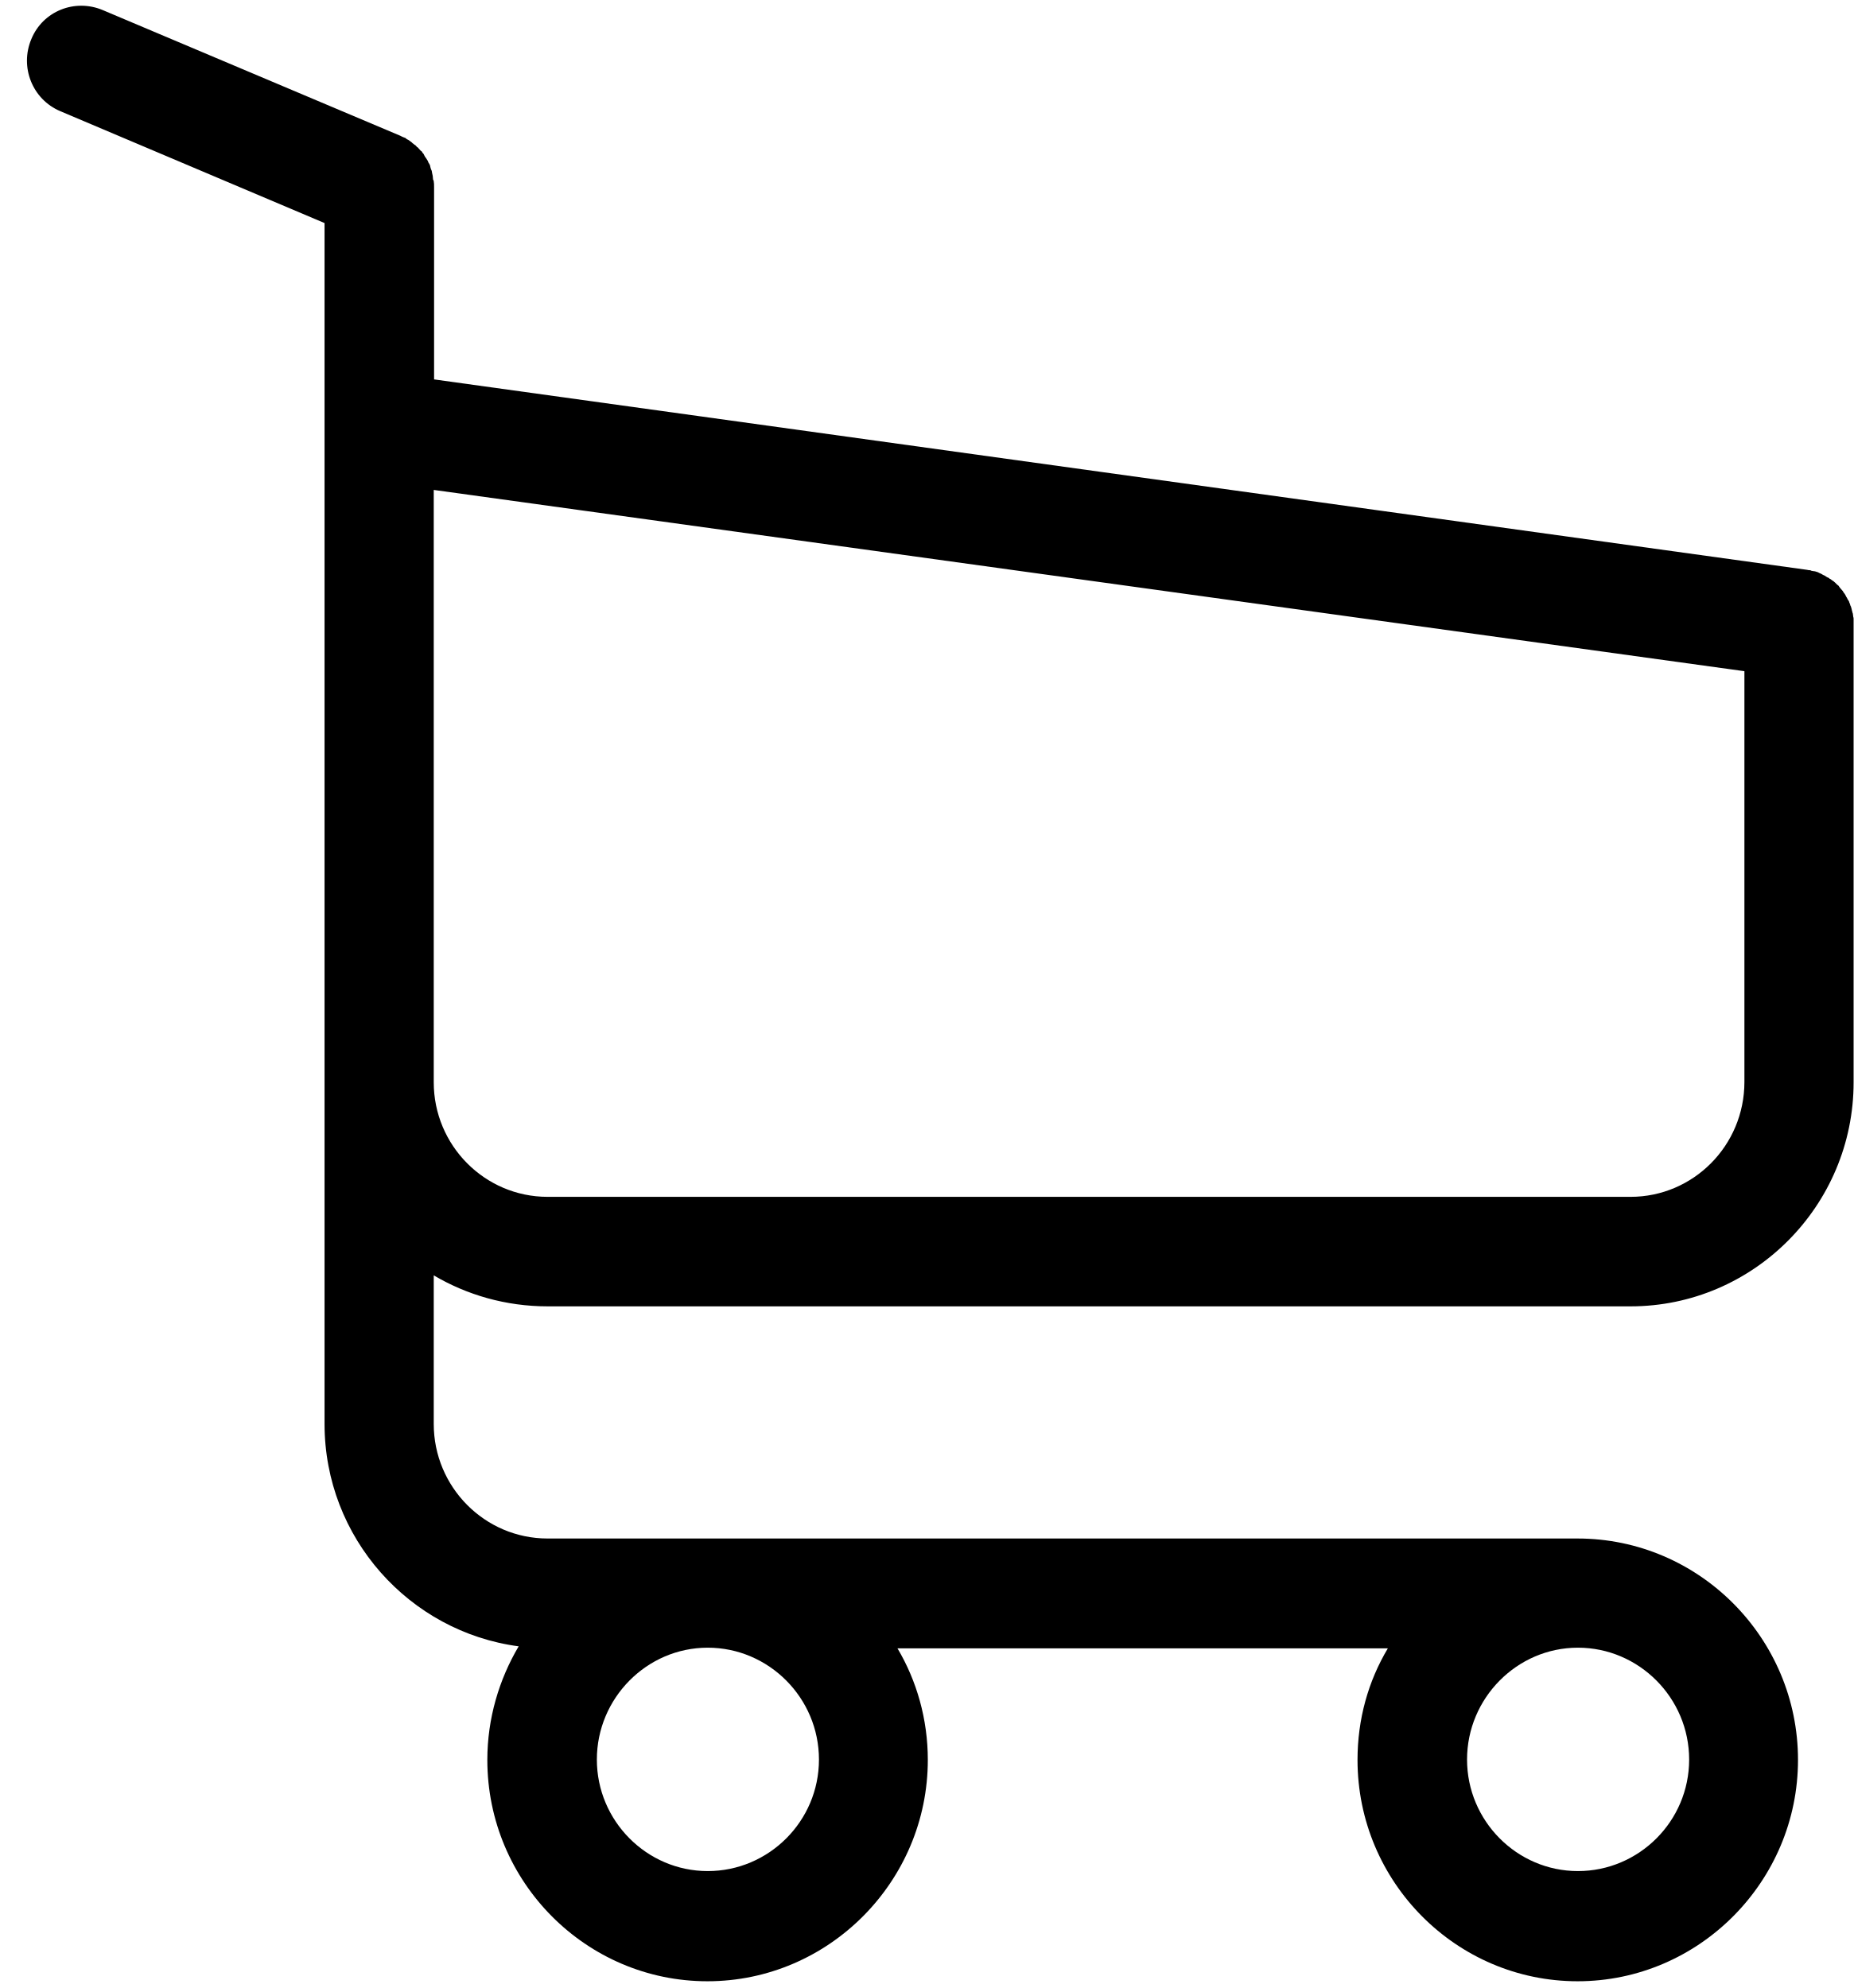
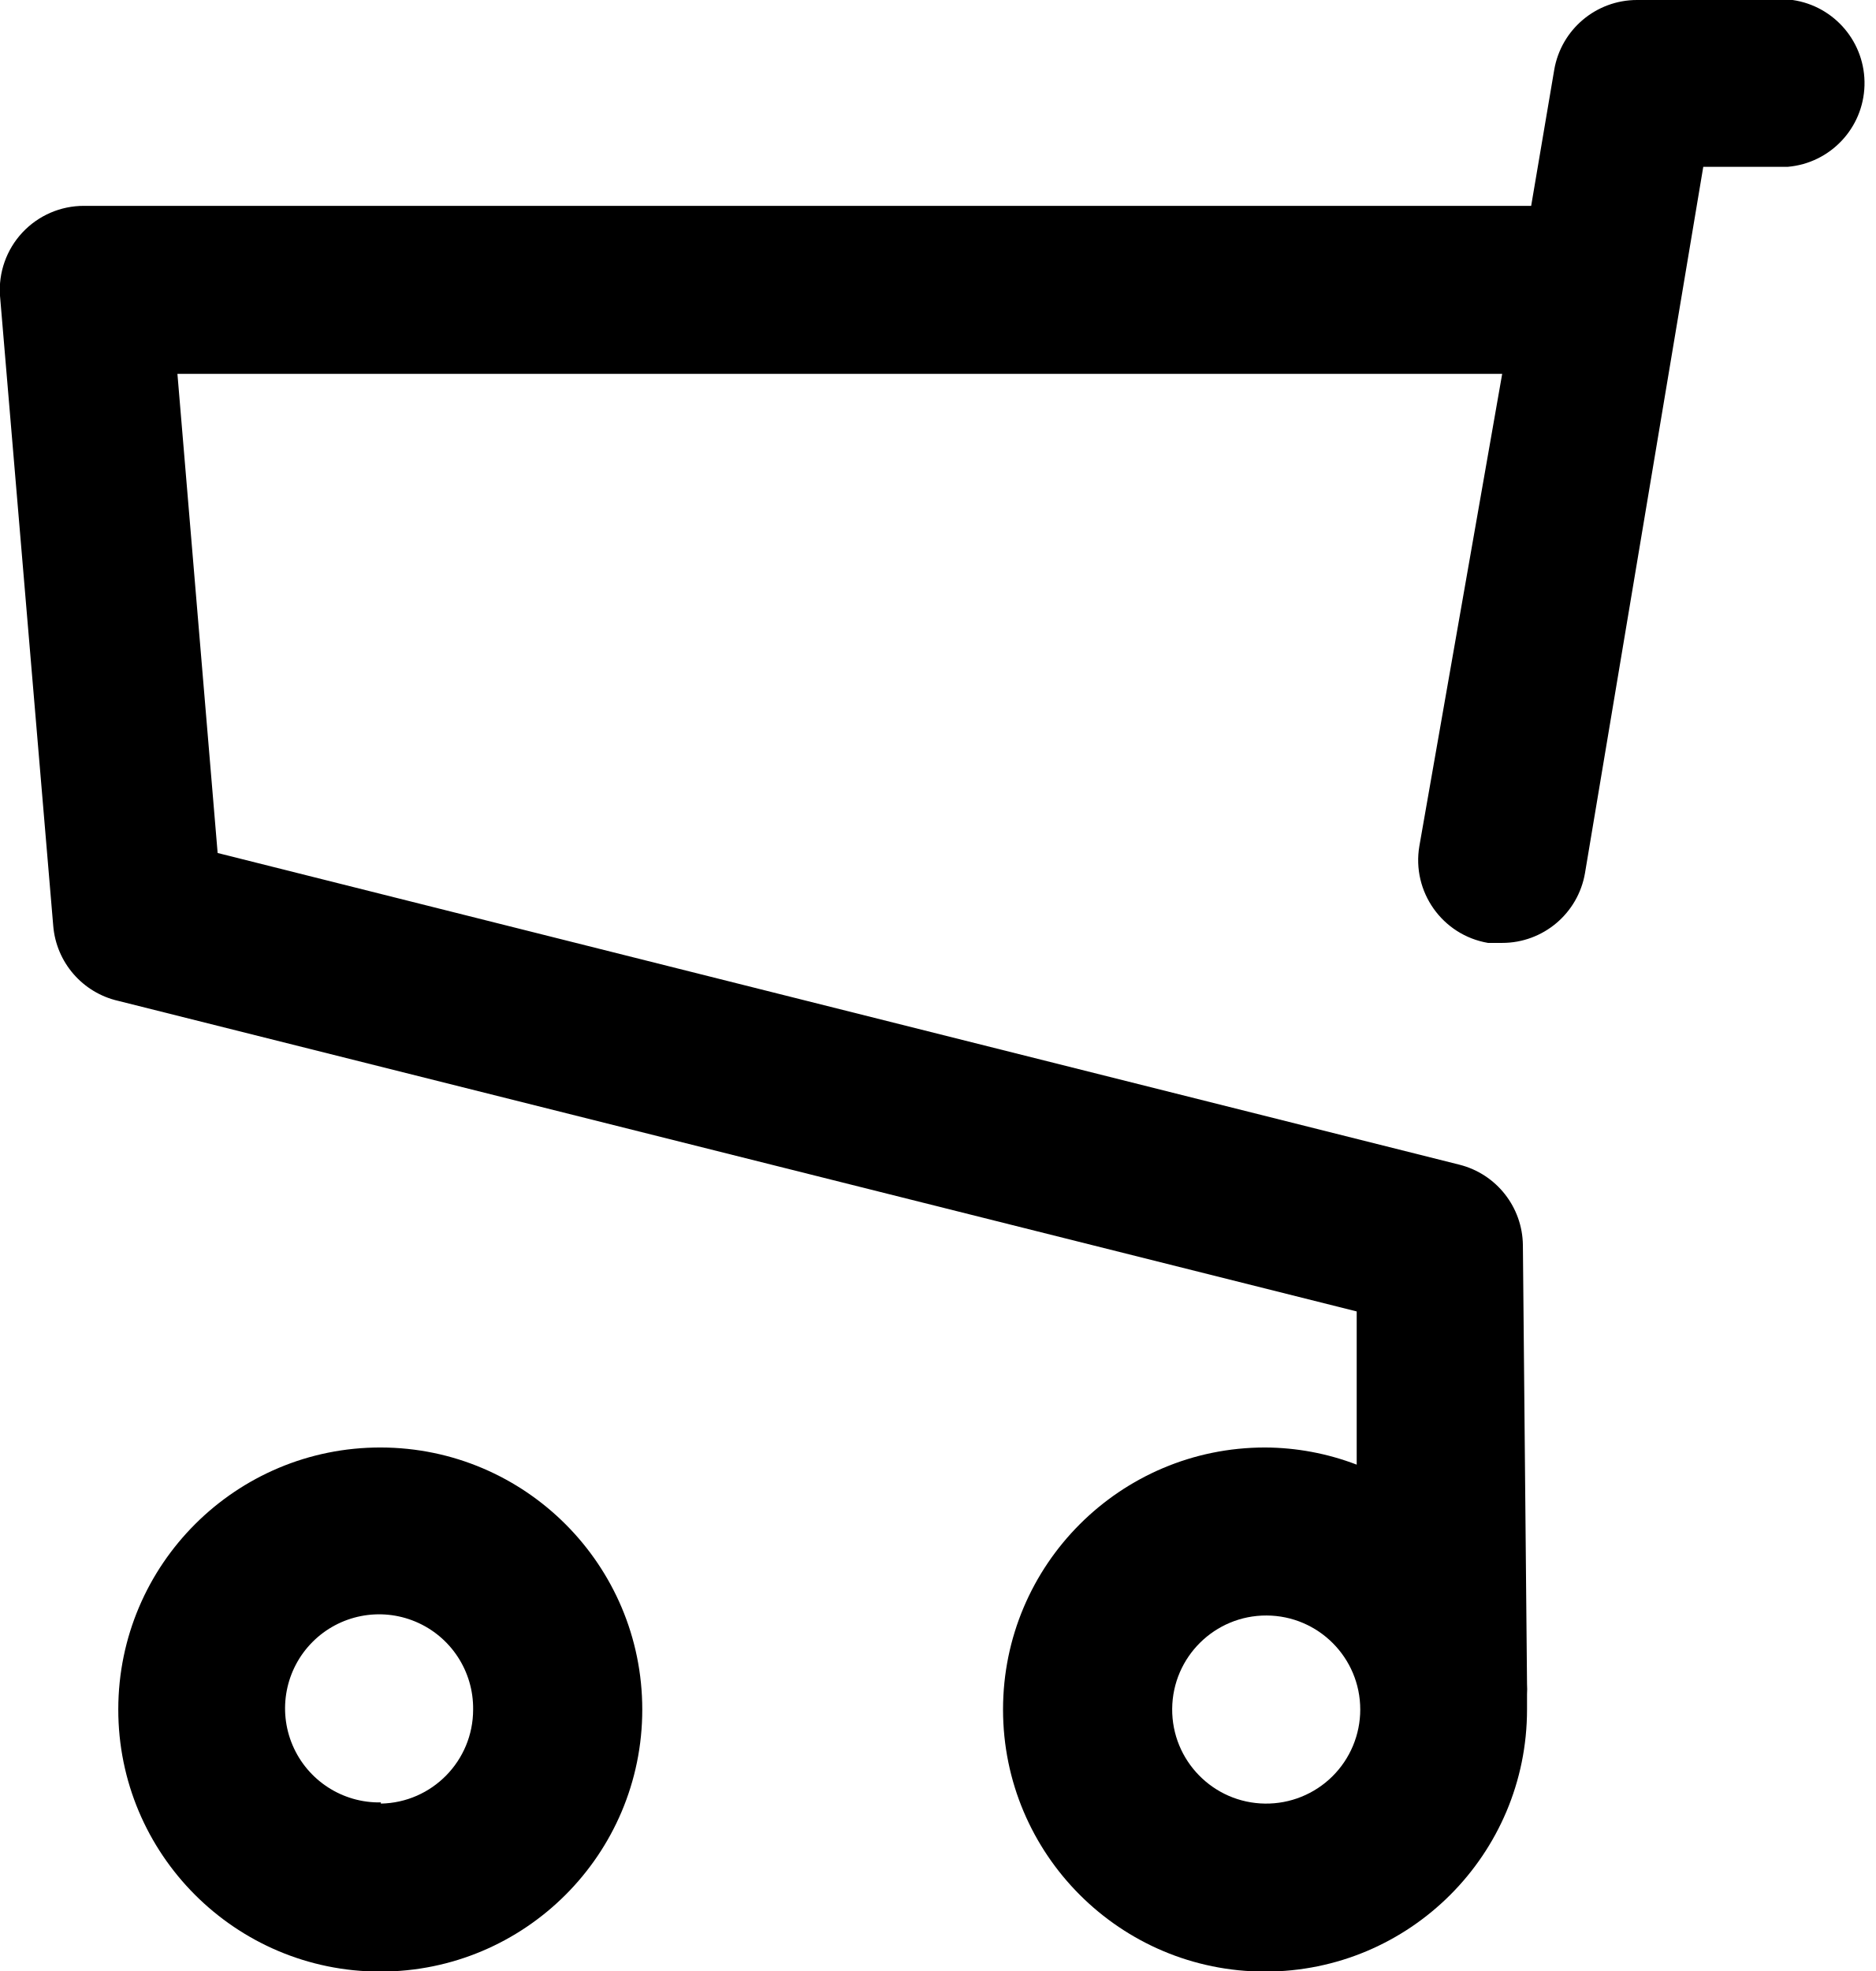
- <svg xmlns="http://www.w3.org/2000/svg" width="55px" height="59px" viewBox="0 0 55 59">
-   <path fillRule="evenodd" d="M 16.25 38.77C 16.25 38.77 48.38 38.77 48.38 38.77 52.03 38.77 55 35.78 55 32.12 55 32.12 55 18.53 55 18.53 55 18.51 55 18.49 55 18.48 55 18.44 55 18.42 55 18.38 55 18.36 55 18.33 54.99 18.31 54.99 18.29 54.98 18.25 54.98 18.23 54.98 18.2 54.96 18.18 54.96 18.15 54.95 18.13 54.95 18.11 54.94 18.07 54.93 18.05 54.93 18.02 54.92 18 54.9 17.97 54.9 17.95 54.89 17.92 54.88 17.9 54.87 17.88 54.86 17.84 54.84 17.82 54.83 17.79 54.82 17.78 54.81 17.76 54.8 17.73 54.78 17.71 54.77 17.68 54.76 17.67 54.75 17.65 54.74 17.62 54.71 17.6 54.7 17.58 54.69 17.55 54.68 17.54 54.65 17.51 54.64 17.49 54.62 17.48 54.6 17.45 54.59 17.43 54.57 17.42 54.56 17.39 54.54 17.37 54.52 17.36 54.51 17.35 54.48 17.32 54.47 17.31 54.45 17.29 54.42 17.27 54.41 17.25 54.39 17.24 54.36 17.23 54.34 17.2 54.32 17.19 54.29 17.18 54.28 17.17 54.26 17.15 54.23 17.14 54.21 17.13 54.18 17.11 54.16 17.09 54.14 17.08 54.11 17.07 54.09 17.06 54.07 17.05 54.04 17.03 54.02 17.02 53.99 17.01 53.97 17 53.95 16.98 53.92 16.98 53.9 16.97 53.87 16.96 53.84 16.95 53.81 16.95 53.79 16.95 53.77 16.94 53.75 16.94 53.72 16.92 53.69 16.92 53.66 16.92 53.65 16.92 53.63 16.91 53.61 16.91 53.61 16.91 12.88 11.26 12.88 11.26 12.88 11.26 12.88 5.55 12.88 5.55 12.88 5.49 12.88 5.43 12.87 5.38 12.87 5.37 12.87 5.36 12.85 5.33 12.85 5.3 12.84 5.26 12.84 5.22 12.83 5.19 12.83 5.16 12.82 5.13 12.82 5.1 12.81 5.09 12.81 5.07 12.79 5.03 12.78 5 12.77 4.96 12.77 4.95 12.76 4.92 12.76 4.91 12.75 4.88 12.73 4.85 12.71 4.82 12.7 4.8 12.7 4.78 12.69 4.77 12.67 4.74 12.66 4.72 12.64 4.69 12.63 4.67 12.61 4.66 12.6 4.63 12.59 4.61 12.58 4.6 12.57 4.57 12.55 4.55 12.53 4.53 12.52 4.5 12.51 4.49 12.49 4.48 12.48 4.47 12.46 4.44 12.43 4.42 12.41 4.39 12.4 4.38 12.39 4.37 12.37 4.36 12.35 4.33 12.33 4.31 12.29 4.29 12.28 4.27 12.25 4.26 12.24 4.25 12.22 4.22 12.19 4.21 12.17 4.19 12.13 4.16 12.1 4.14 12.07 4.13 12.06 4.12 12.05 4.12 12.04 4.1 11.99 4.08 11.93 4.06 11.88 4.03 11.88 4.03 3.05 0.3 3.05 0.3 2.22-0.05 1.27 0.33 0.93 1.16 0.58 1.99 0.96 2.95 1.79 3.3 1.79 3.3 9.63 6.62 9.63 6.62 9.63 6.62 9.63 14 9.63 14 9.63 14 9.63 15.17 9.63 15.17 9.63 15.17 9.63 24.13 9.63 24.13 9.63 24.13 9.63 32.14 9.63 32.14 9.63 32.14 9.63 42.26 9.63 42.26 9.63 45.64 12.15 48.43 15.39 48.86 14.81 49.84 14.46 51 14.46 52.23 14.46 55.86 17.4 58.8 20.99 58.8 24.59 58.8 27.53 55.84 27.53 52.23 27.53 51.02 27.2 49.88 26.63 48.92 26.63 48.92 41.18 48.92 41.18 48.92 40.6 49.89 40.28 51.02 40.28 52.23 40.28 55.86 43.22 58.8 46.81 58.8 50.41 58.8 53.35 55.84 53.35 52.23 53.35 48.61 50.41 45.66 46.81 45.66 46.81 45.66 16.25 45.66 16.25 45.66 14.38 45.66 12.87 44.13 12.87 42.26 12.87 42.26 12.87 37.85 12.87 37.85 13.85 38.43 15.01 38.77 16.25 38.77ZM 24.3 52.22C 24.3 54.05 22.81 55.53 21 55.53 19.19 55.53 17.71 54.04 17.71 52.22 17.71 50.4 19.19 48.9 21 48.9 22.81 48.9 24.3 50.39 24.3 52.22ZM 50.12 52.22C 50.12 54.05 48.63 55.53 46.82 55.53 45.01 55.53 43.53 54.04 43.53 52.22 43.53 50.4 45.01 48.9 46.82 48.9 48.63 48.9 50.12 50.39 50.12 52.22ZM 48.38 35.52C 48.38 35.52 16.25 35.52 16.25 35.52 14.38 35.52 12.87 33.99 12.87 32.12 12.87 32.12 12.87 24.11 12.87 24.11 12.87 24.11 12.87 15.14 12.87 15.14 12.87 15.14 12.87 14.54 12.87 14.54 12.87 14.54 51.76 19.92 51.76 19.92 51.76 19.92 51.76 32.11 51.76 32.11 51.76 34 50.24 35.52 48.38 35.52Z" />
+ <svg xmlns="http://www.w3.org/2000/svg" viewBox="0 0 31.72 33.32">
+   <path d="M30.31,0H27.68a1.42,1.42,0,0,0-1.4,1.18l-0.39,2.3H1.42A1.42,1.42,0,0,0,0,5l0.9,10.65A1.42,1.42,0,0,0,2,16.92l20.94,5.25,0,2.59a4.38,4.38,0,0,0-1.55-.29,4.43,4.43,0,1,0,4.43,4.43c0-.09,0-0.17,0-0.26a1.41,1.41,0,0,0,0-.17l-0.07-7.42a1.42,1.42,0,0,0-1.07-1.36l-21-5.27L3,6.32H25.4L24,14.3a1.42,1.42,0,0,0,1.16,1.64l0.24,0a1.42,1.42,0,0,0,1.4-1.18l2-11.94h1.43A1.42,1.42,0,0,0,30.31,0ZM21.39,30.49A1.59,1.59,0,1,1,23,28.9,1.59,1.59,0,0,1,21.39,30.49Z" />
+   <path d="M6.44,24.47a4.43,4.43,0,1,0,4.42,4.43A4.43,4.43,0,0,0,6.44,24.47Zm0,6A1.59,1.59,0,1,1,8,28.9,1.59,1.59,0,0,1,6.44,30.49Z" />
</svg>
